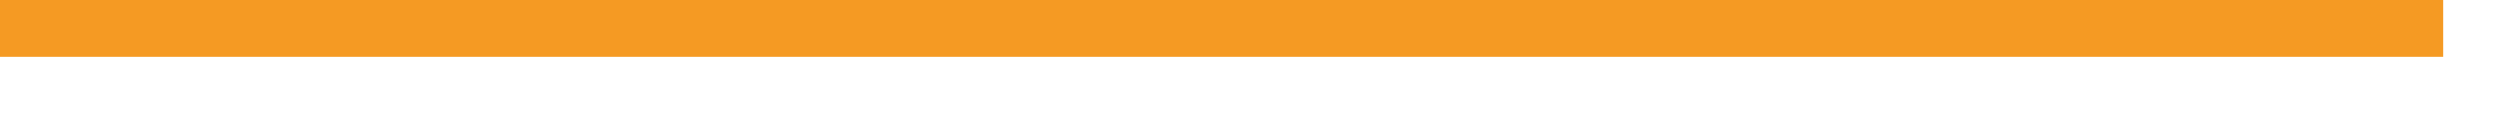
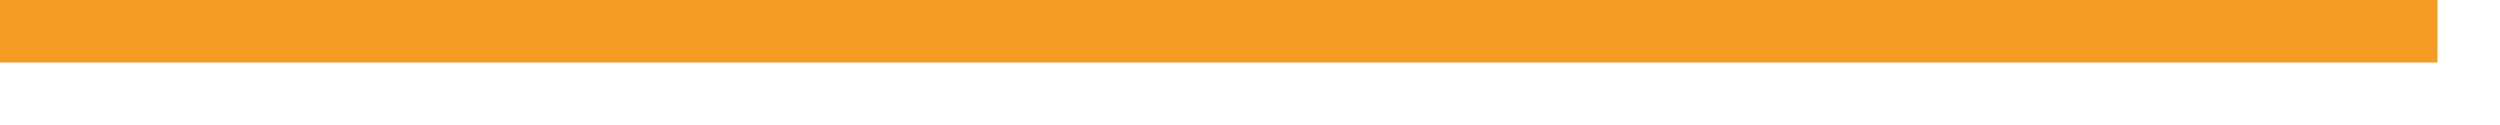
- <svg xmlns="http://www.w3.org/2000/svg" version="1.1" width="44px" height="2px">
-   <g transform="matrix(1 0 0 1 -422 -230 )">
-     <path d="M 422 230.5  L 465 230.5  " stroke-width="1" stroke="#f59a23" fill="none" />
+ <svg xmlns="http://www.w3.org/2000/svg" version="1.1" width="40px" height="2px">
+   <g transform="matrix(1 0 0 1 -424 -184 )">
+     <path d="M 424 184.5  L 463 184.5  " stroke-width="1" stroke="#f59a23" fill="none" />
  </g>
</svg>
